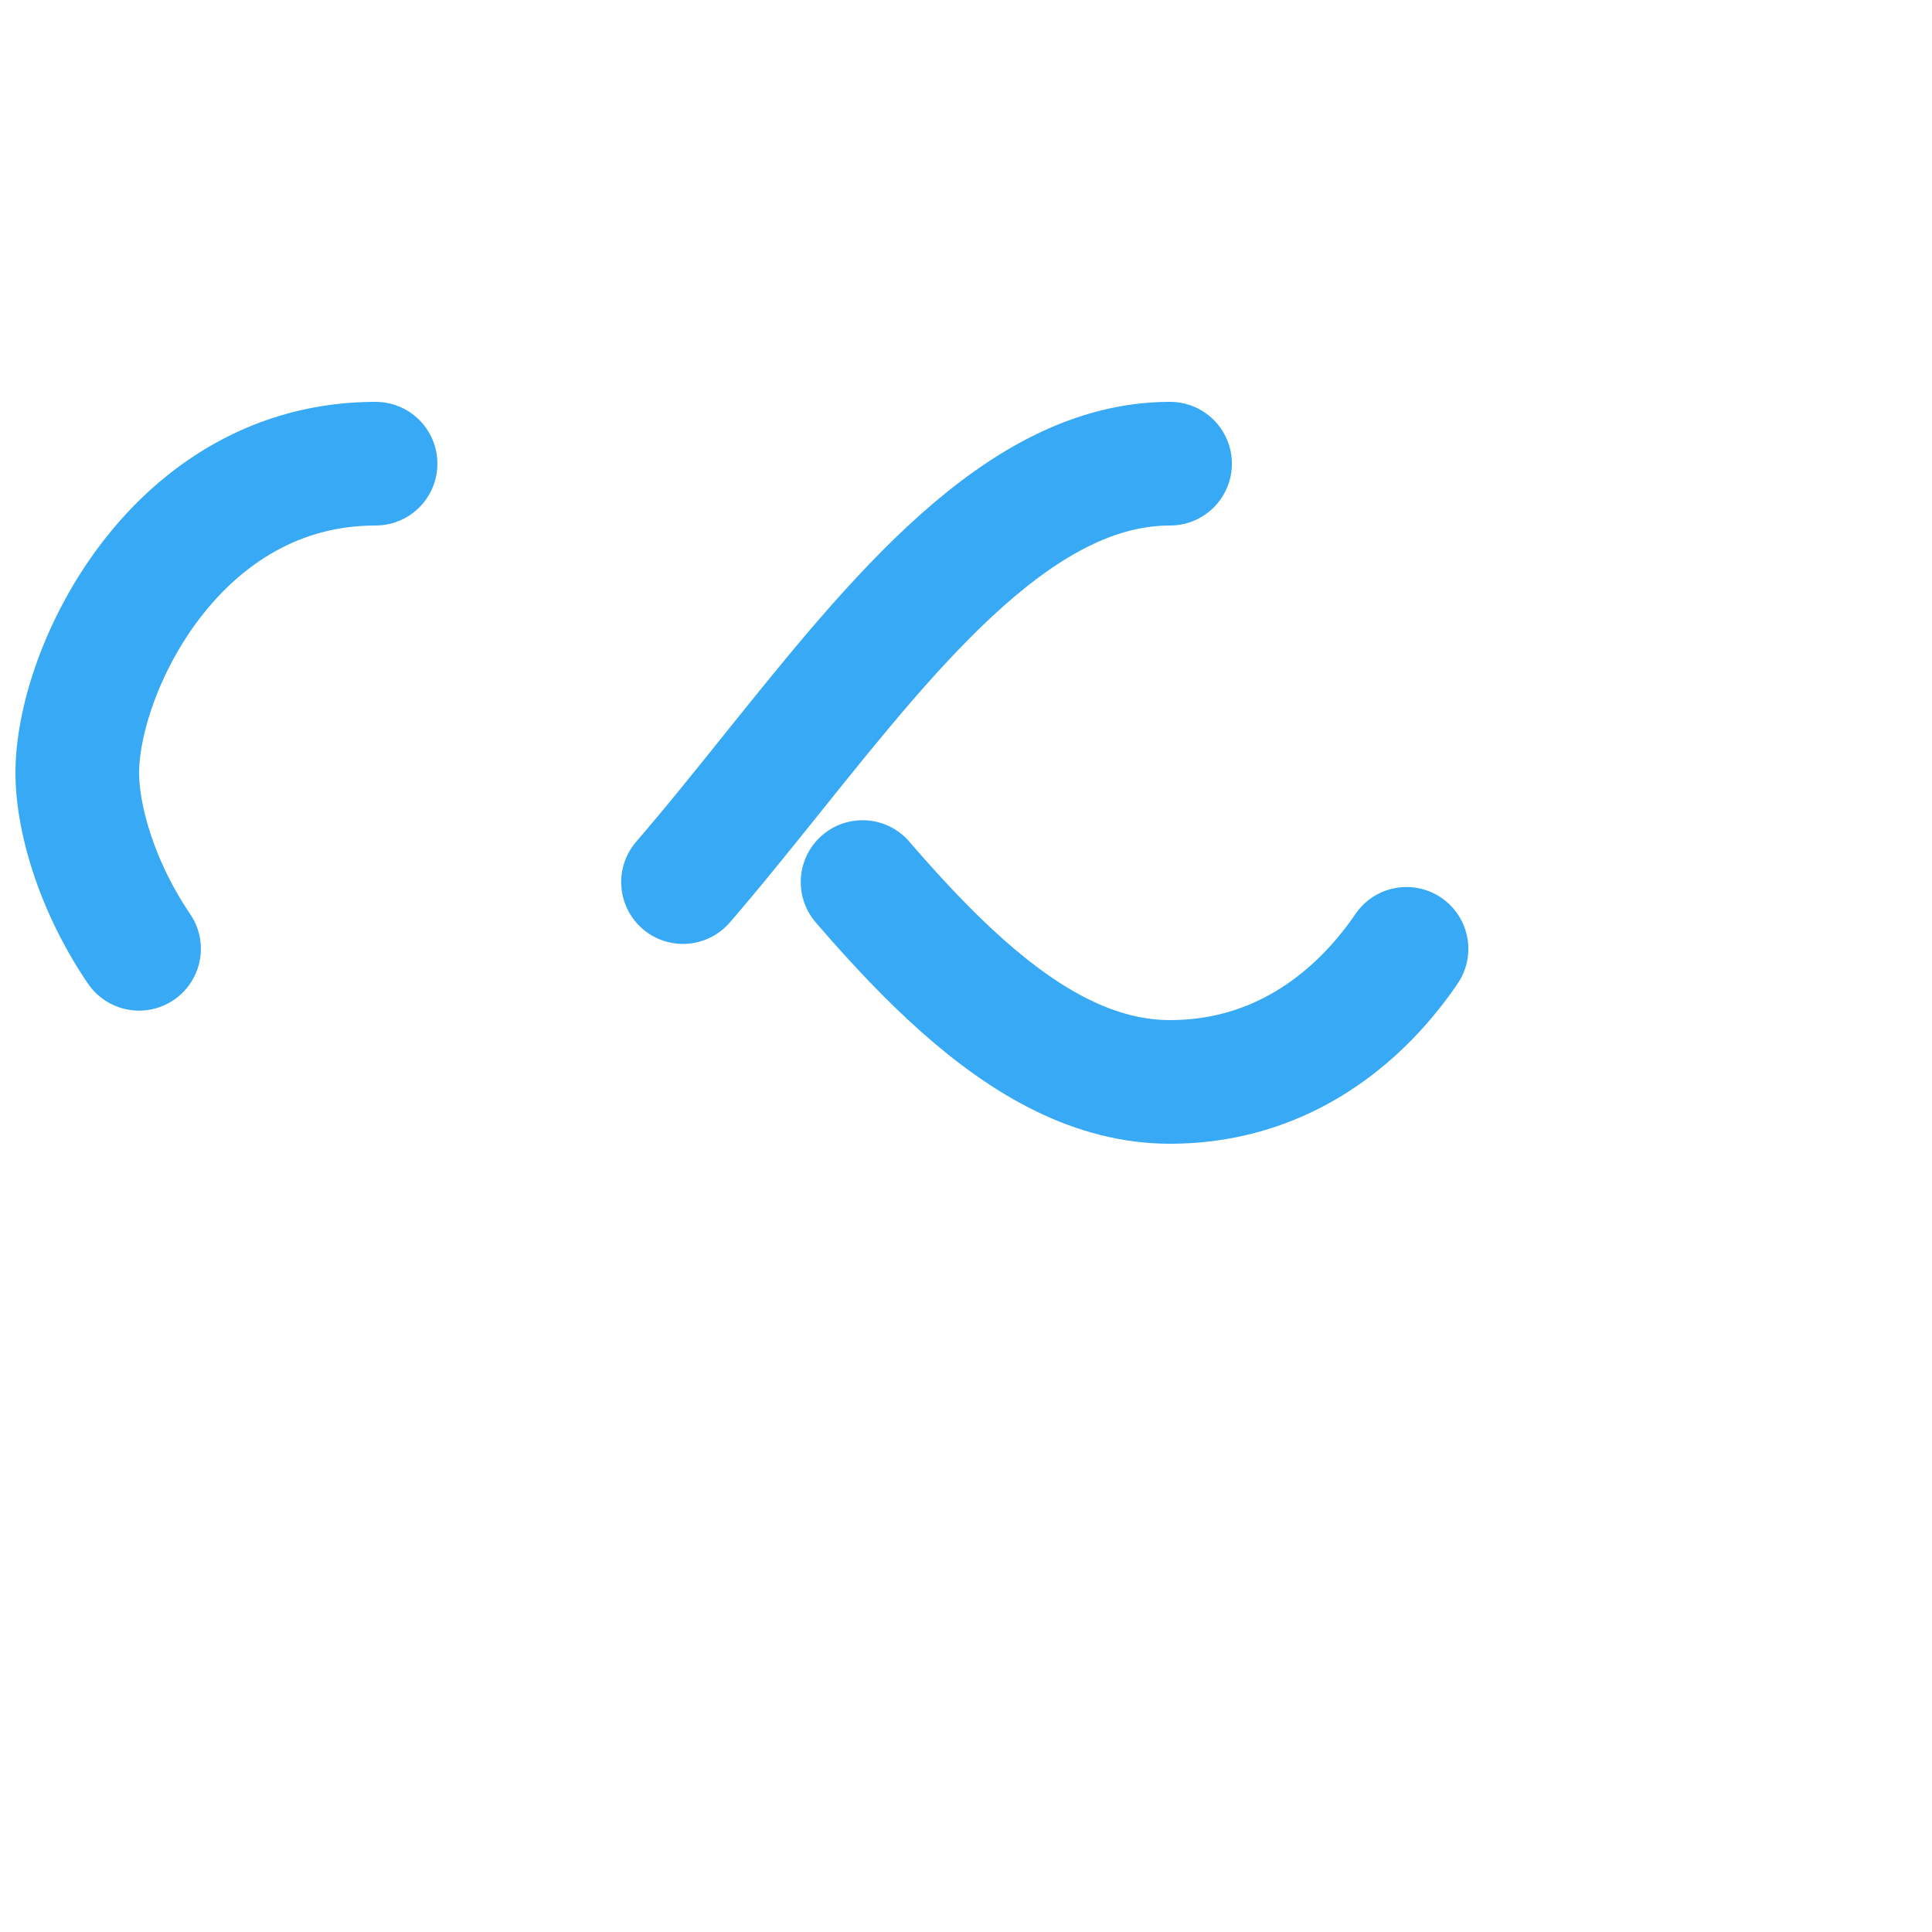
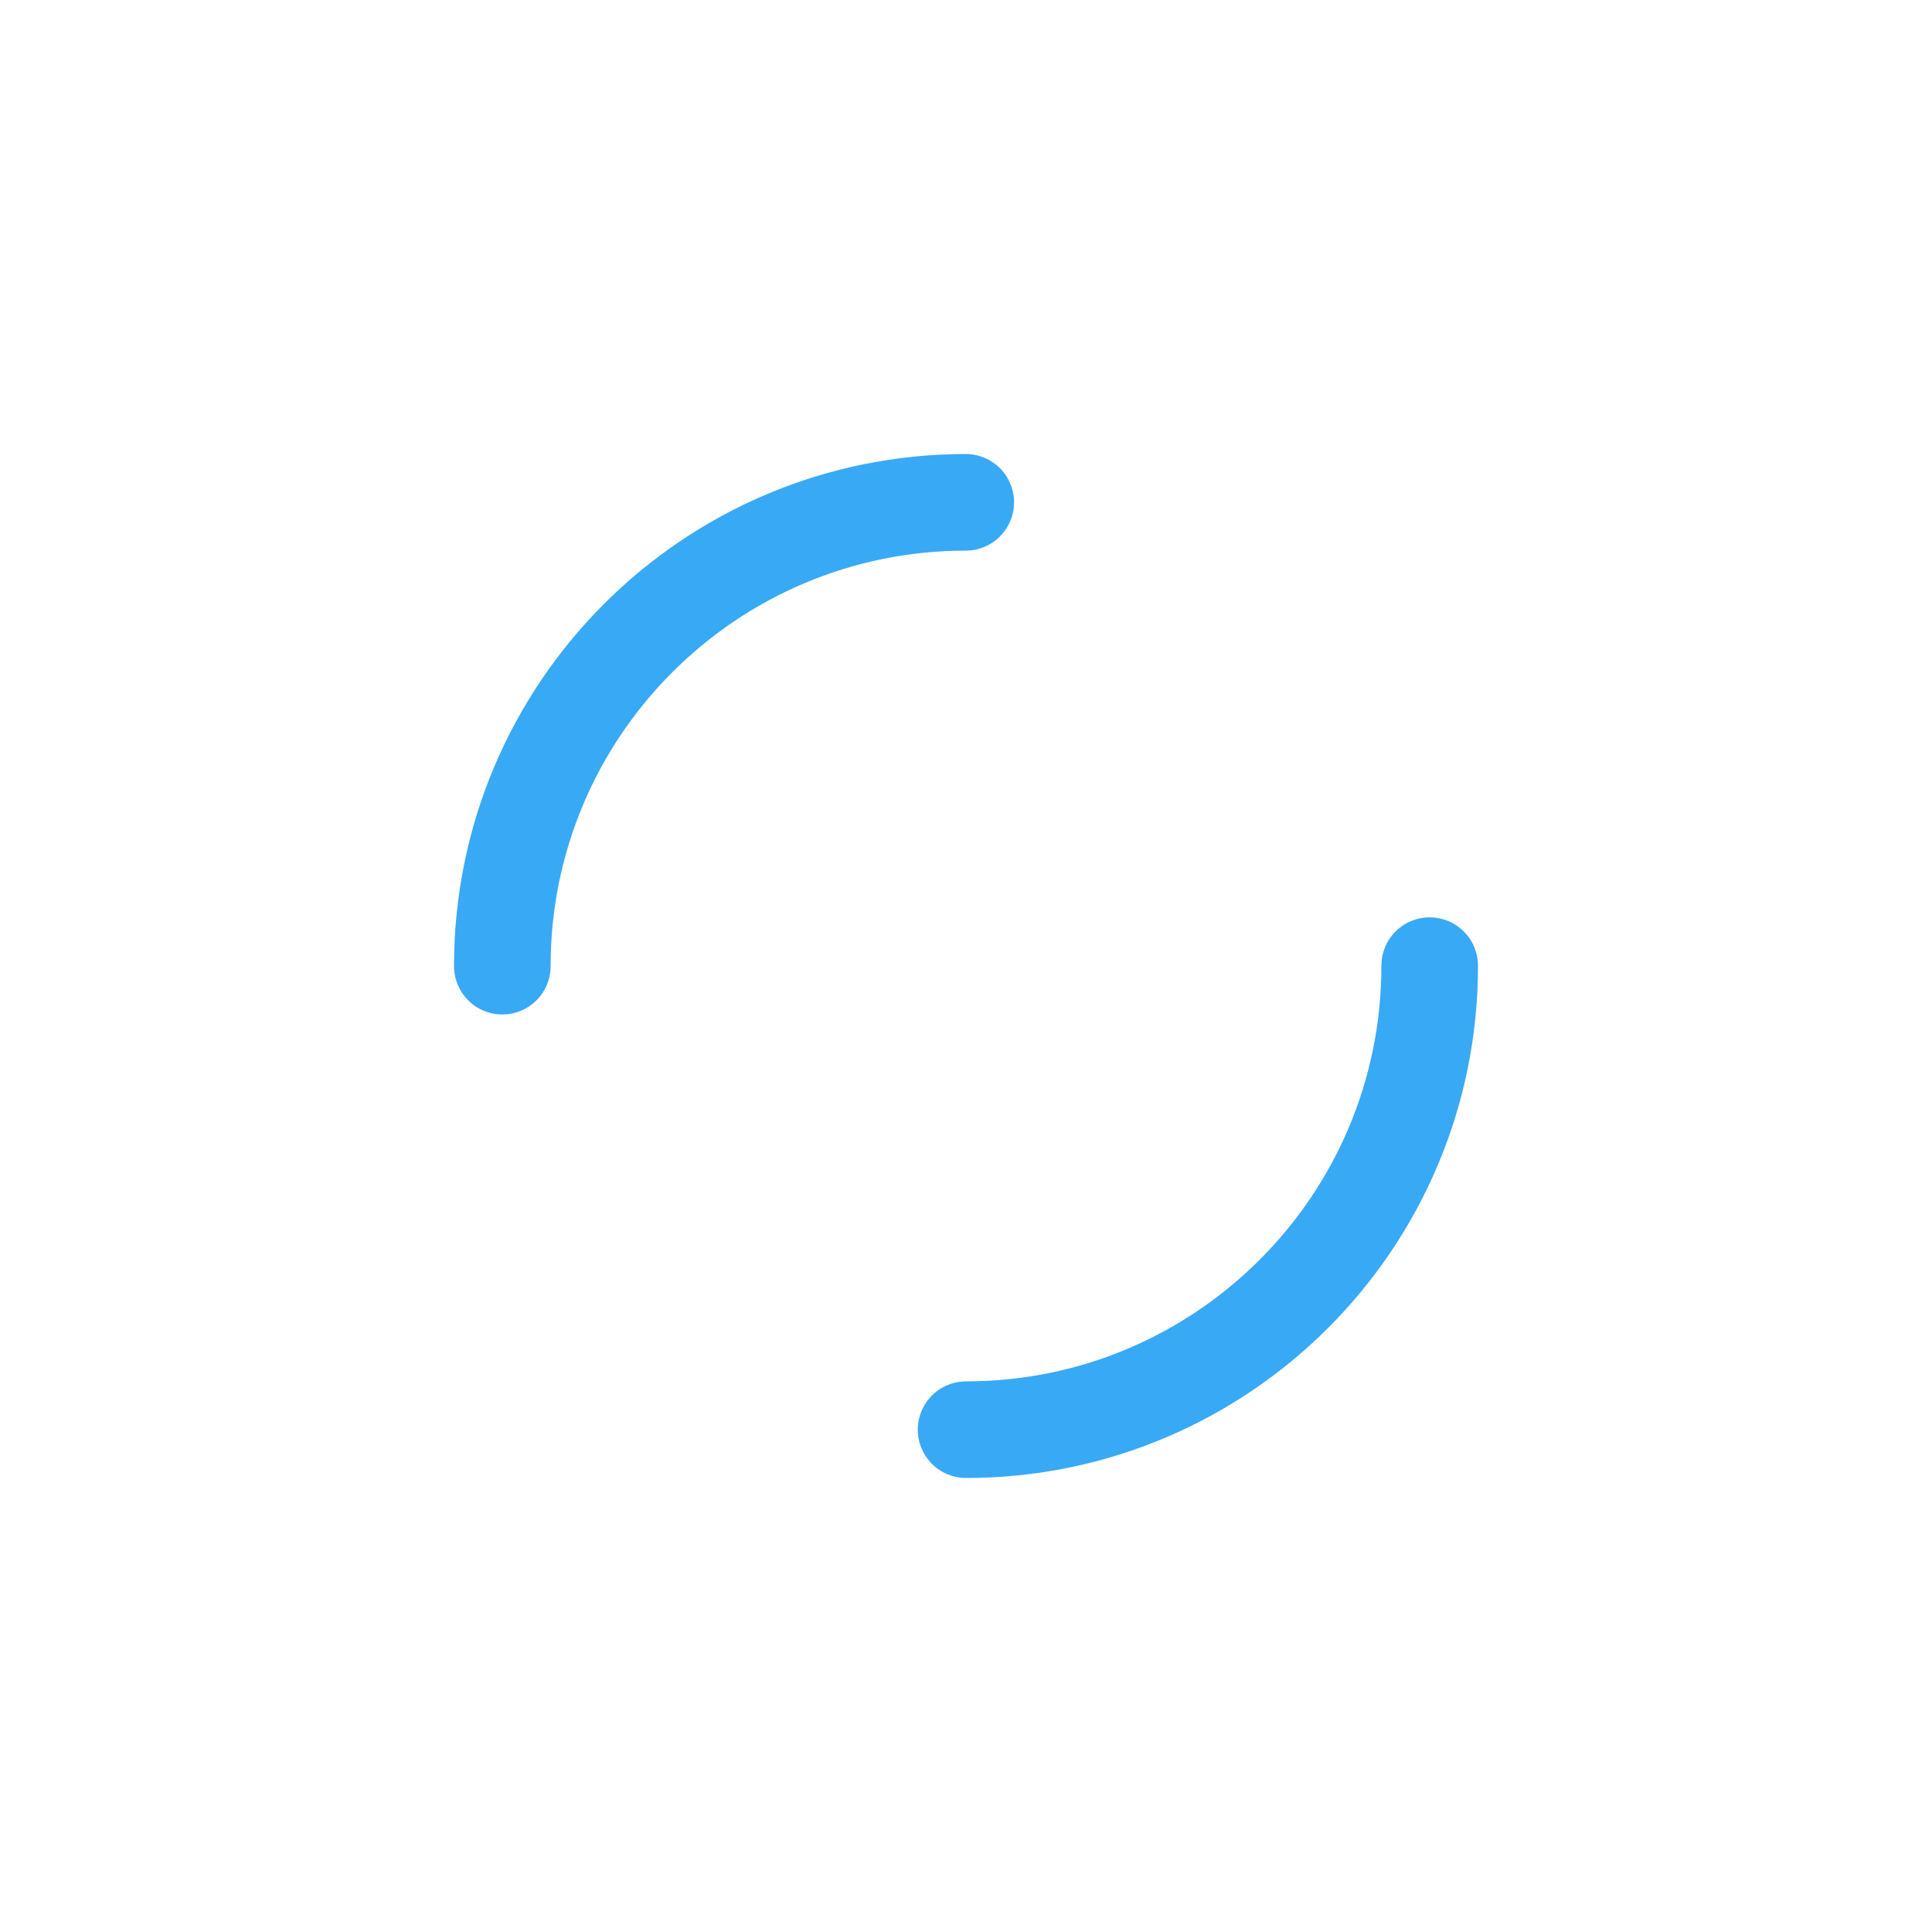
- <svg xmlns="http://www.w3.org/2000/svg" style="margin: auto; display: block; shape-rendering: auto;" width="100px" height="100px" viewBox="0 0 100 100" preserveAspectRatio="xMidYMid">
-   <path fill="none" stroke="#38a9f5" stroke-width="8" stroke-dasharray="42.765 42.765" d="M24.3 30C11.4 30 5 43.3 5 50s6.4 20 19.3 20c19.3 0 32.1-40 51.4-40 C88.6 30 95 43.3 95 50s-6.4 20-19.3 20C56.4 70 43.6 30 24.3 30z" stroke-linecap="round" style="transform:scale(0.8);transform-origin:50px 50px">
-     <animate attributeName="stroke-dashoffset" repeatCount="indefinite" dur="1s" keyTimes="0;1" values="0;256.589" />
-   </path>
+ <svg xmlns="http://www.w3.org/2000/svg" style="margin: auto; display: block; shape-rendering: auto; animation-play-state: running; animation-delay: 0s;" width="100px" height="100px" viewBox="0 0 100 100" preserveAspectRatio="xMidYMid">
+   <circle cx="50" cy="50" r="24" stroke-width="5" stroke="#38a9f5" stroke-dasharray="37.699 37.699" fill="none" stroke-linecap="round" style="animation-play-state: running; animation-delay: 0s;">
+     <animateTransform attributeName="transform" type="rotate" repeatCount="indefinite" dur="1s" keyTimes="0;1" values="0 50 50;360 50 50" style="animation-play-state: running; animation-delay: 0s;" />
+   </circle>
</svg>
